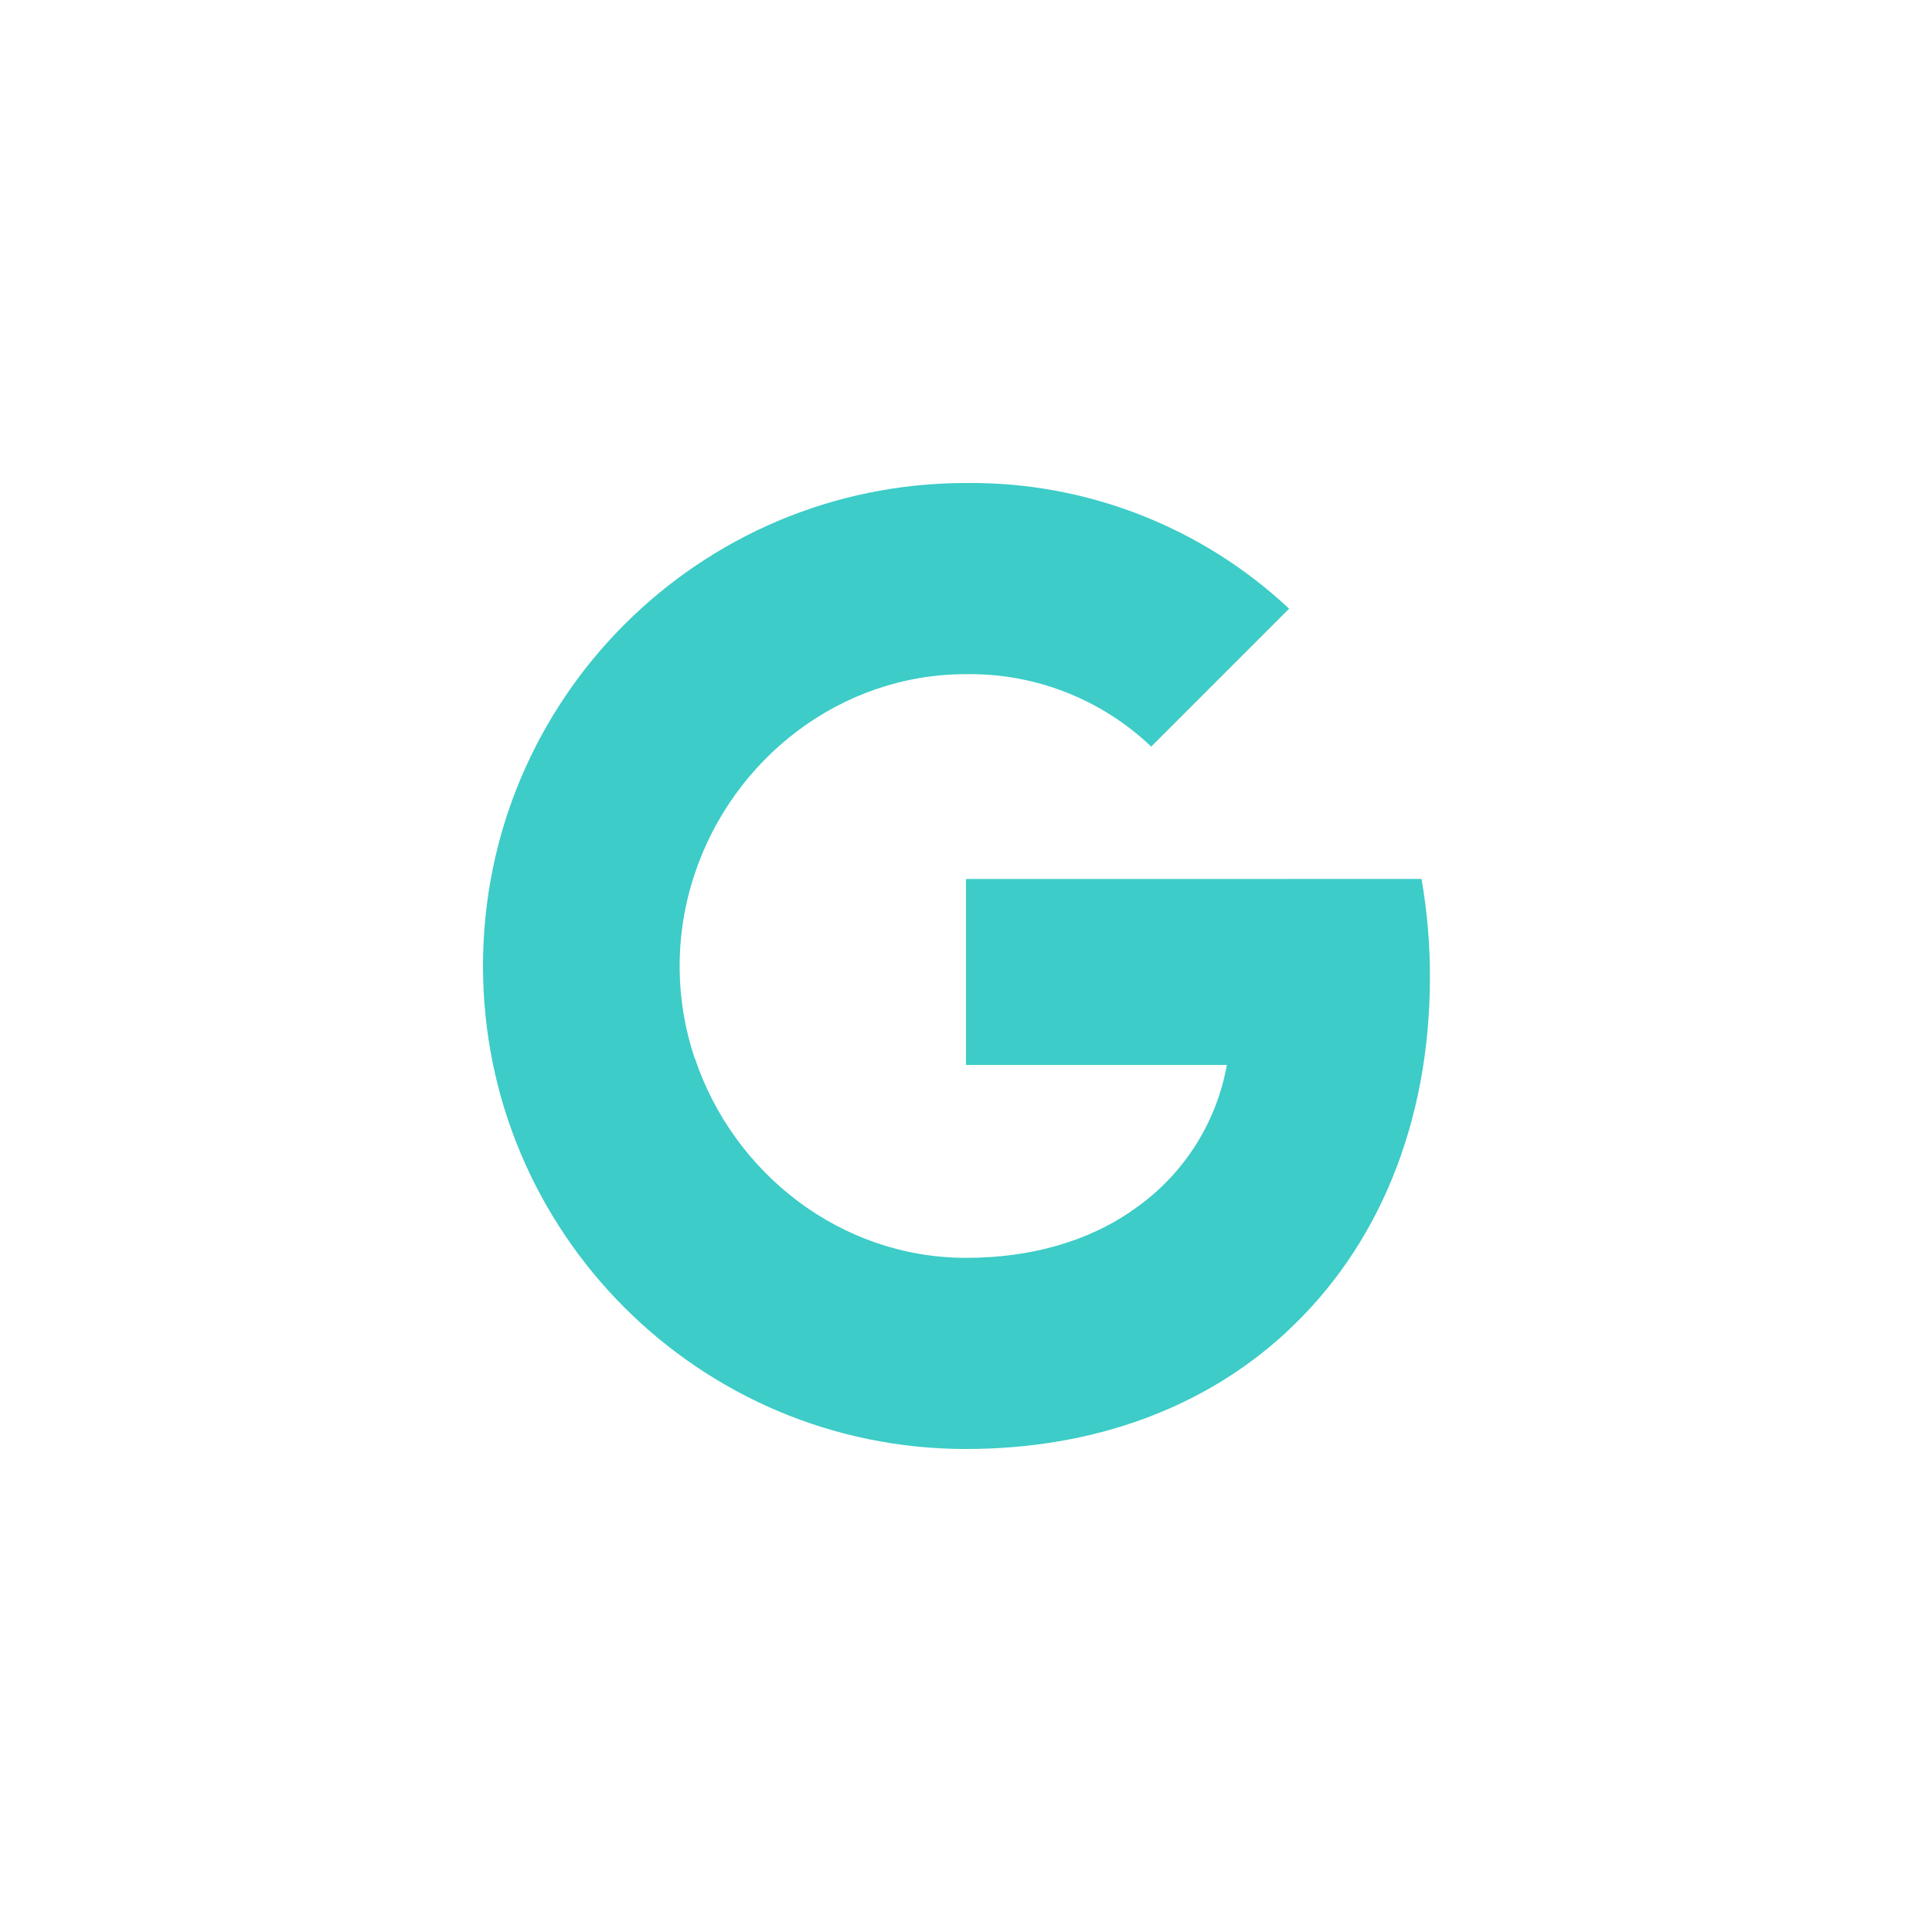
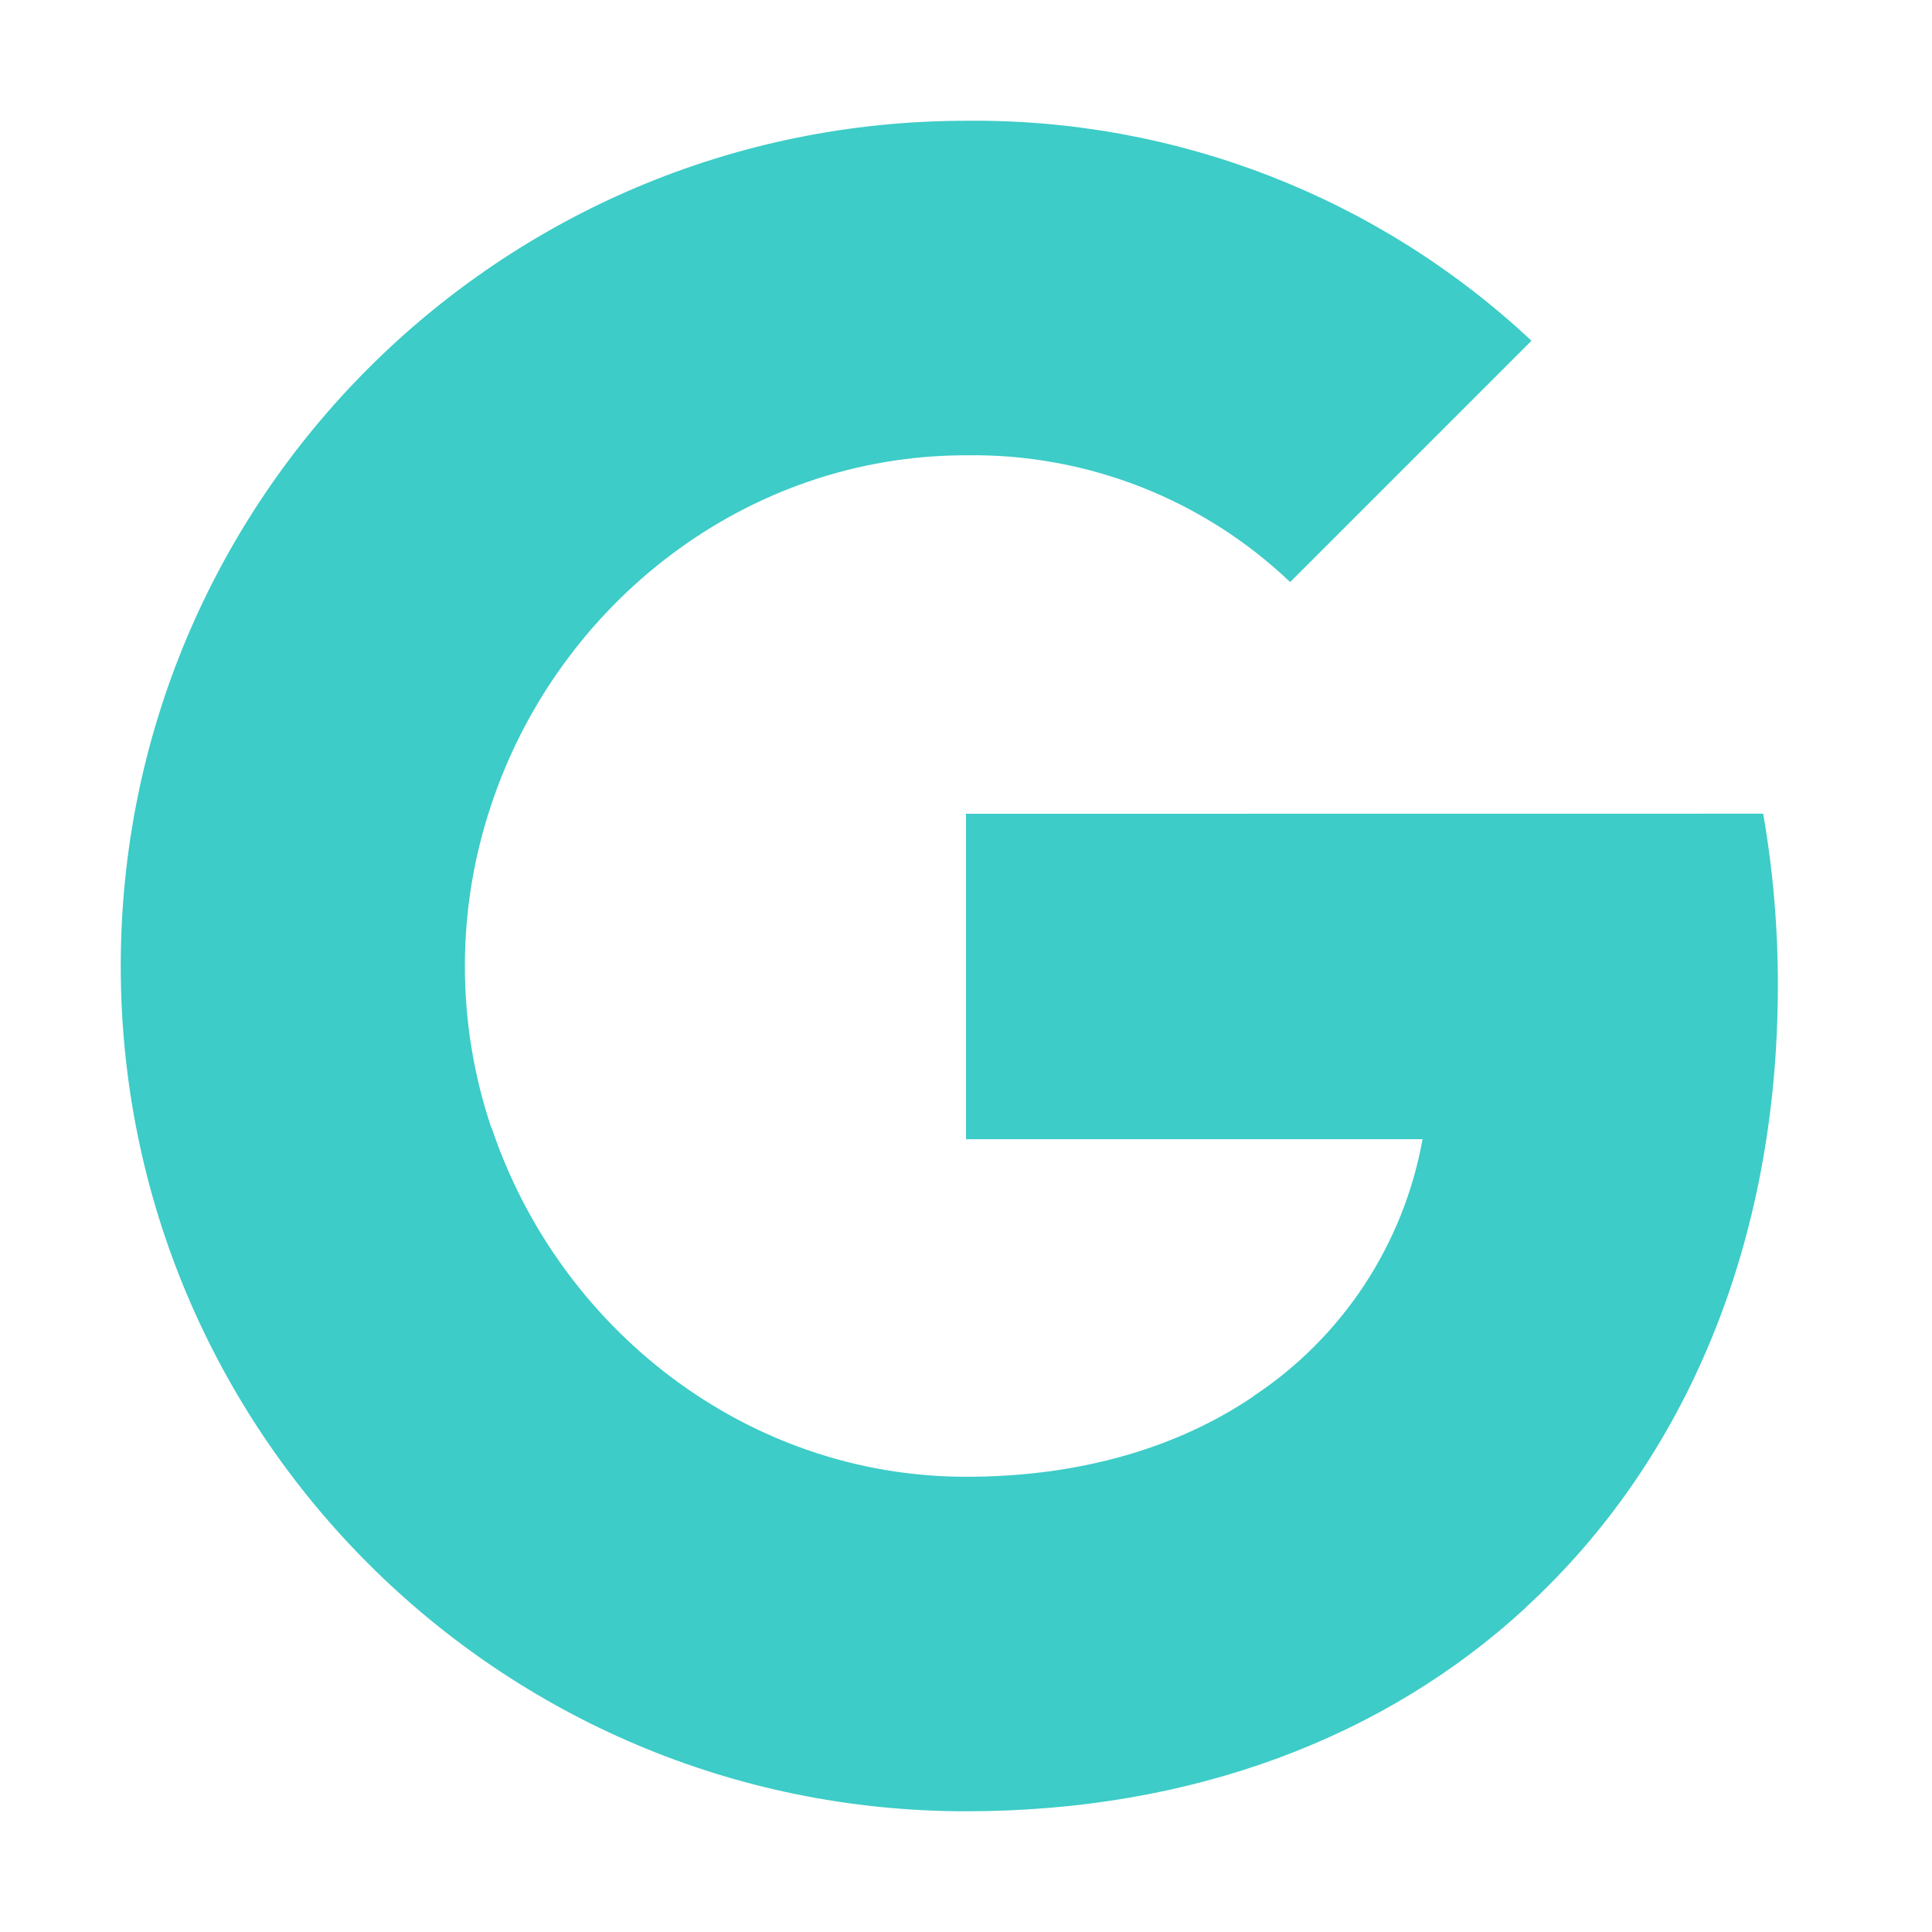
- <svg xmlns="http://www.w3.org/2000/svg" width="64" height="64" fill="none">
-   <defs>
-     <clipPath id="a" class="frame-clip frame-clip-def">
-       <rect rx="0" ry="0" width="64" height="64" transform="matrix(1, 0, 0, 1, 0, 0)" />
-     </clipPath>
-   </defs>
-   <g class="frame-container-wrapper">
-     <g class="frame-container-blur">
-       <g clip-path="url(#a)" class="frame-container-shadows">
-         <g class="fills">
-           <rect width="64" height="64" class="frame-background" transform="matrix(1, 0, 0, 1, 0, 0)" style="fill: rgb(255, 255, 255); fill-opacity: 1;" ry="0" rx="0" />
-         </g>
-         <g style="fill: rgb(0, 0, 0);" class="frame-children">
-           <path d="M47.090,29.116C47.277,30.190,47.370,31.278,47.368,32.368C47.368,37.236,45.628,41.352,42.600,44.138L42.604,44.138C39.956,46.584,36.316,48.000,32.000,48.000C23.163,48.000,16.000,40.837,16.000,32.000C16.000,23.163,23.163,16.000,32.000,16.000C35.971,15.956,39.806,17.448,42.704,20.164L38.136,24.732C36.484,23.159,34.281,22.297,32.000,22.332C27.826,22.332,24.280,25.148,23.016,28.940C22.347,30.927,22.347,33.079,23.016,35.066L23.022,35.066C24.292,38.852,27.832,41.668,32.006,41.668C34.162,41.668,36.014,41.116,37.450,40.140L37.444,40.140C39.129,39.024,40.285,37.267,40.642,35.278L32.000,35.278L32.000,29.118Z" style="fill: rgb(61, 204, 199); fill-opacity: 1;" class="fills" />
+ <svg xmlns="http://www.w3.org/2000/svg" width="64" height="64" id="screenshot-98584daf-3c7c-8059-8006-08647f2e8cc5" viewBox="0 0 64 64" fill="none" version="1.1">
+   <g id="shape-98584daf-3c7c-8059-8006-08647f2e8cc5">
+     <defs>
+       <clipPath id="frame-clip-98584daf-3c7c-8059-8006-08647f2e8cc5-render-1" class="frame-clip frame-clip-def">
+         <rect rx="0" ry="0" x="0" y="0" width="64" height="64" transform="matrix(1, 0, 0, 1, 0, 0)" />
+       </clipPath>
+     </defs>
+     <g class="frame-container-wrapper">
+       <g class="frame-container-blur">
+         <g class="frame-container-shadows">
+           <g clip-path="url(#frame-clip-98584daf-3c7c-8059-8006-08647f2e8cc5-render-1)" fill="none">
+             <g class="fills" id="fills-98584daf-3c7c-8059-8006-08647f2e8cc5">
+               <rect width="64" height="64" class="frame-background" x="0" transform="matrix(1, 0, 0, 1, 0, 0)" style="fill: rgb(255, 255, 255); fill-opacity: 1;" ry="0" rx="0" y="0" />
+             </g>
+             <g class="frame-children">
+               <g id="shape-98584daf-3c7c-8059-8006-08648dfc84e8" width="32" height="32" rx="0" ry="0" style="fill: rgb(0, 0, 0);">
+                 <g id="shape-98584daf-3c7c-8059-8006-08648dfe954c" style="display: none;">
+                   <g class="fills" id="fills-98584daf-3c7c-8059-8006-08648dfe954c">
+                     <rect width="56" height="56" x="4" transform="matrix(1, 0, 0, 1, 0, 0)" style="fill: rgb(61, 204, 199); fill-opacity: 1;" ry="0" fill="none" rx="0" y="4.001" />
+                   </g>
+                 </g>
+                 <g id="shape-98584daf-3c7c-8059-8006-08648dff9a1e">
+                   <g class="fills" id="fills-98584daf-3c7c-8059-8006-08648dff9a1e">
+                     <path d="M58.408,26.954C58.734,28.833,58.897,30.737,58.894,32.645C58.894,41.164,55.849,48.367,50.550,53.242L50.557,53.242C45.923,57.523,39.553,60.001,32.000,60.001C16.536,60.001,4.000,47.465,4.000,32.001C4.000,16.537,16.536,4.001,32.000,4.001C38.950,3.923,45.661,6.534,50.732,11.288L42.738,19.282C39.848,16.528,35.992,15.020,32.000,15.082C24.696,15.082,18.490,20.010,16.278,26.646C15.107,30.123,15.107,33.889,16.278,37.366L16.289,37.366C18.511,43.992,24.706,48.920,32.010,48.920C35.784,48.920,39.024,47.954,41.538,46.246L41.527,46.246C44.476,44.293,46.498,41.219,47.124,37.737L32.000,37.737L32.000,26.957Z" style="fill: rgb(61, 204, 199); fill-opacity: 1;" />
+                   </g>
+                 </g>
+               </g>
+             </g>
+           </g>
        </g>
      </g>
    </g>
  </g>
</svg>
